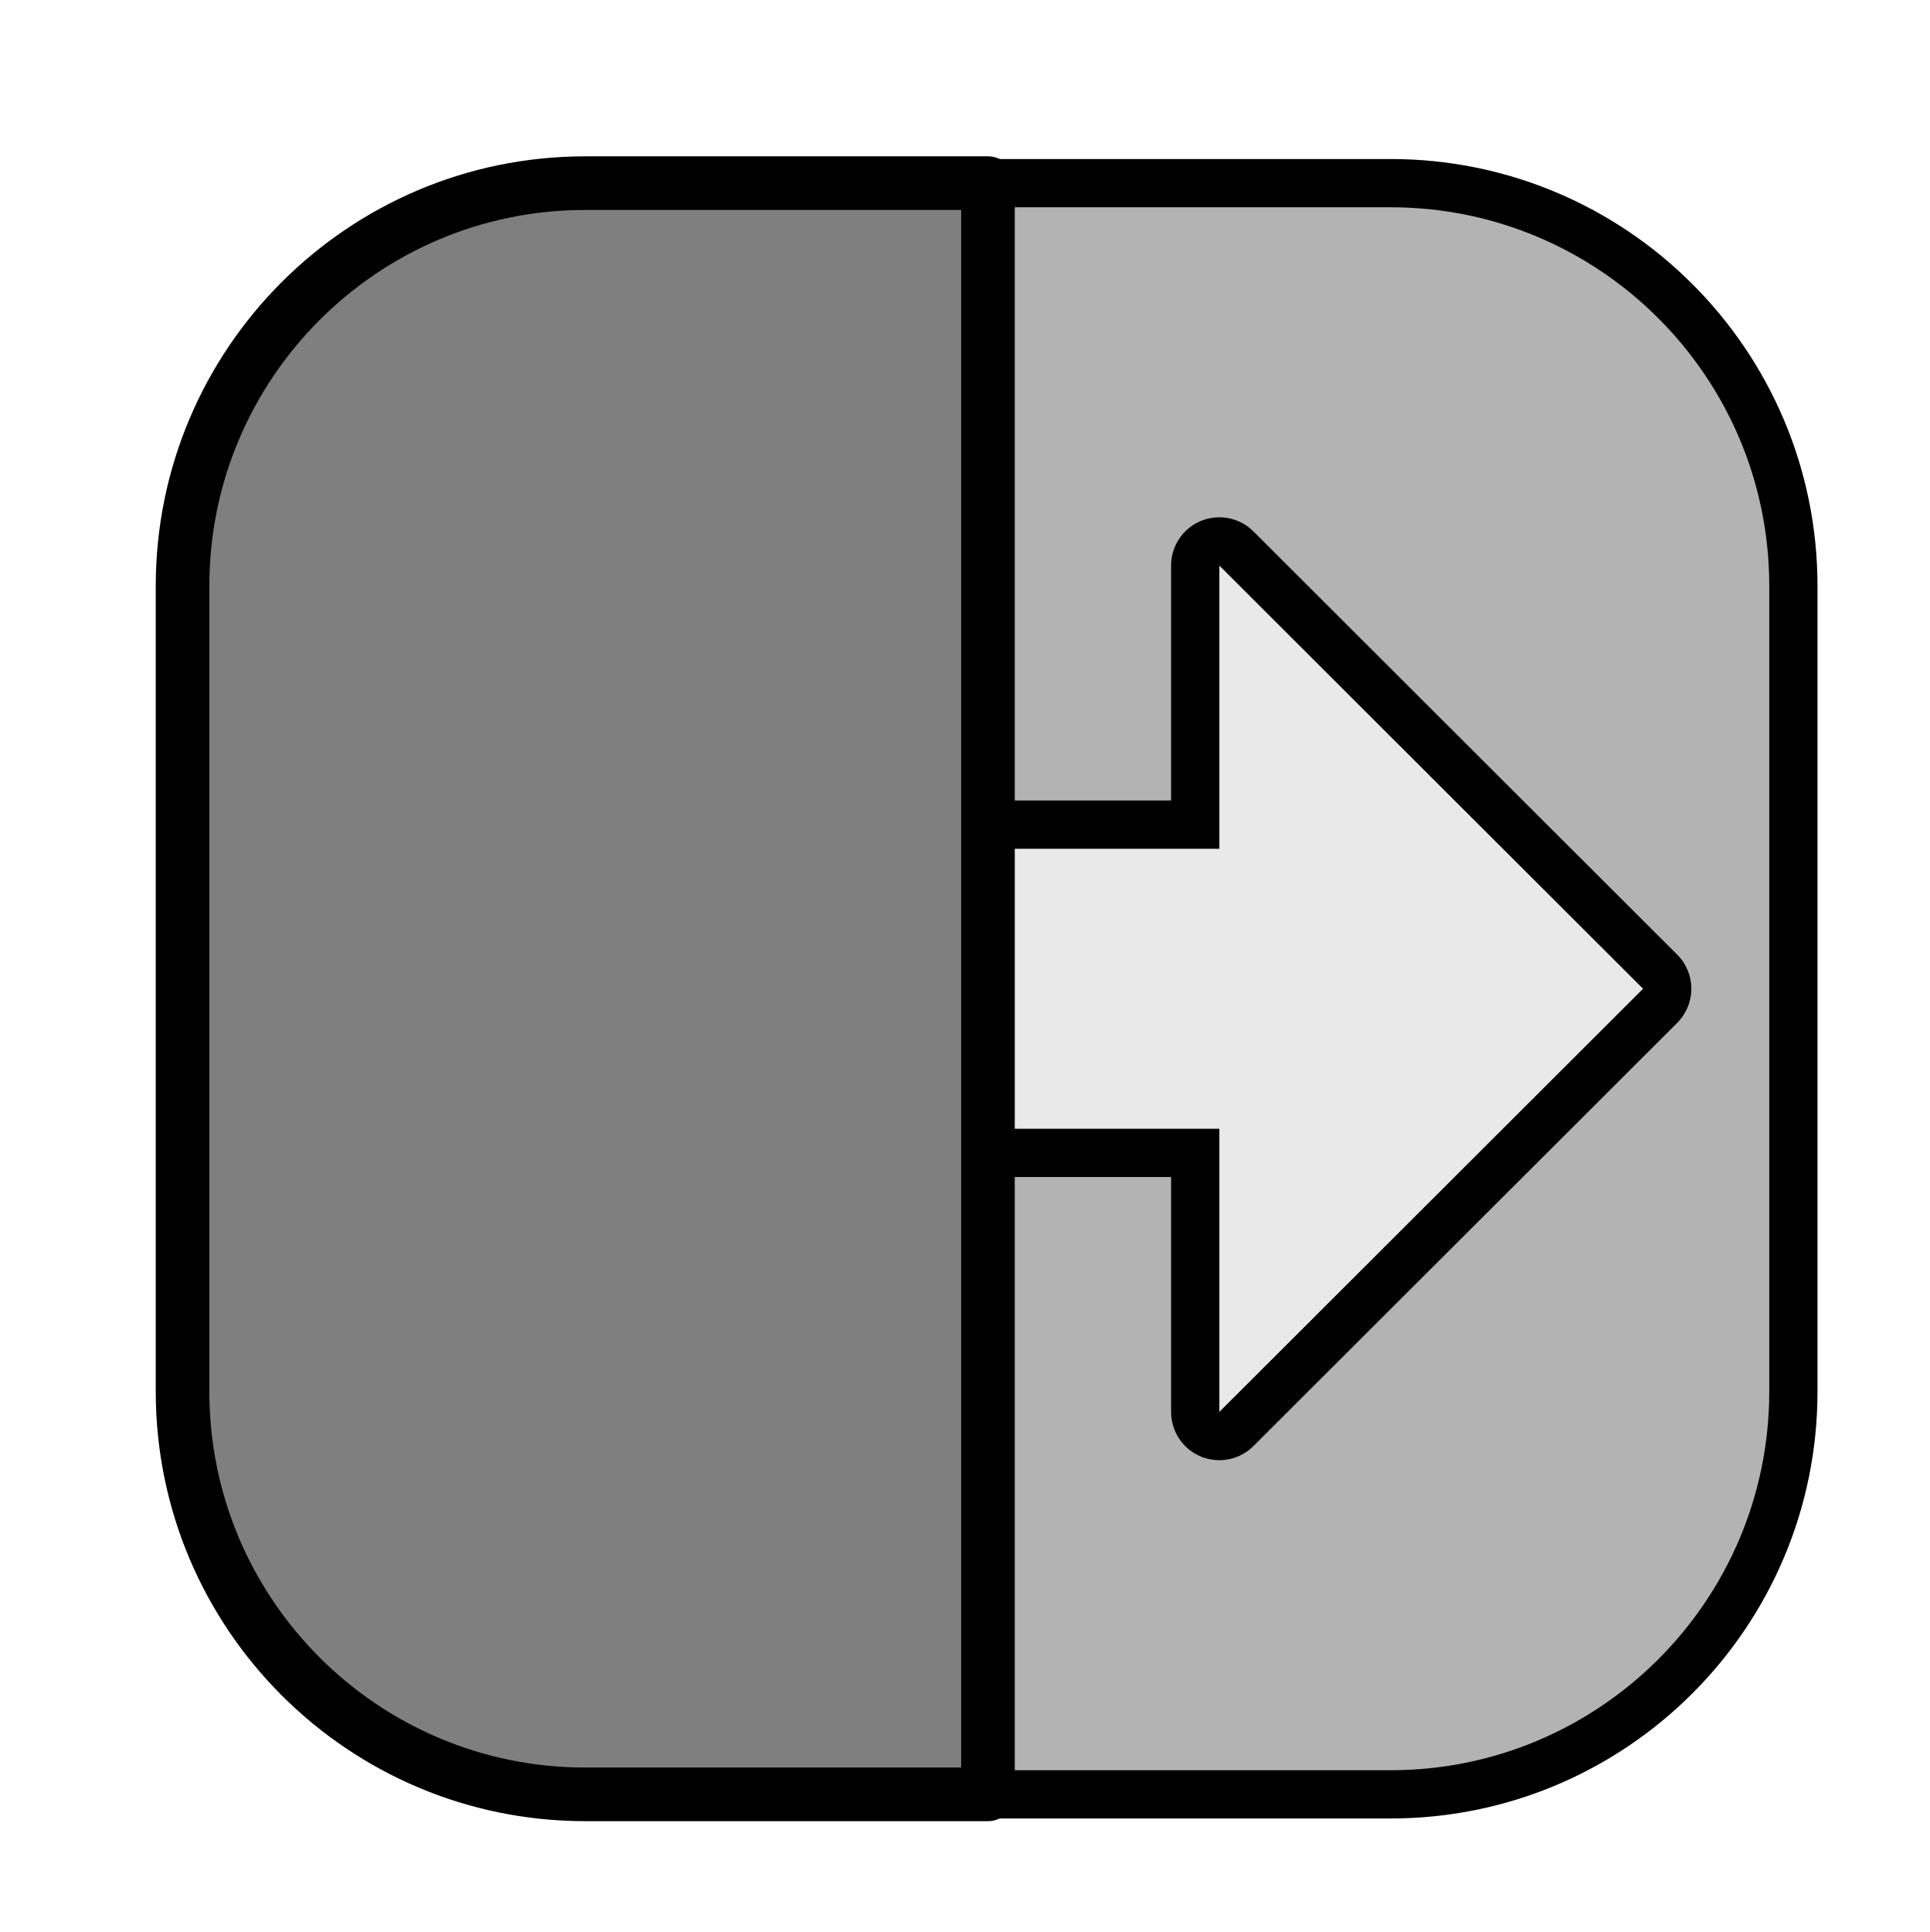
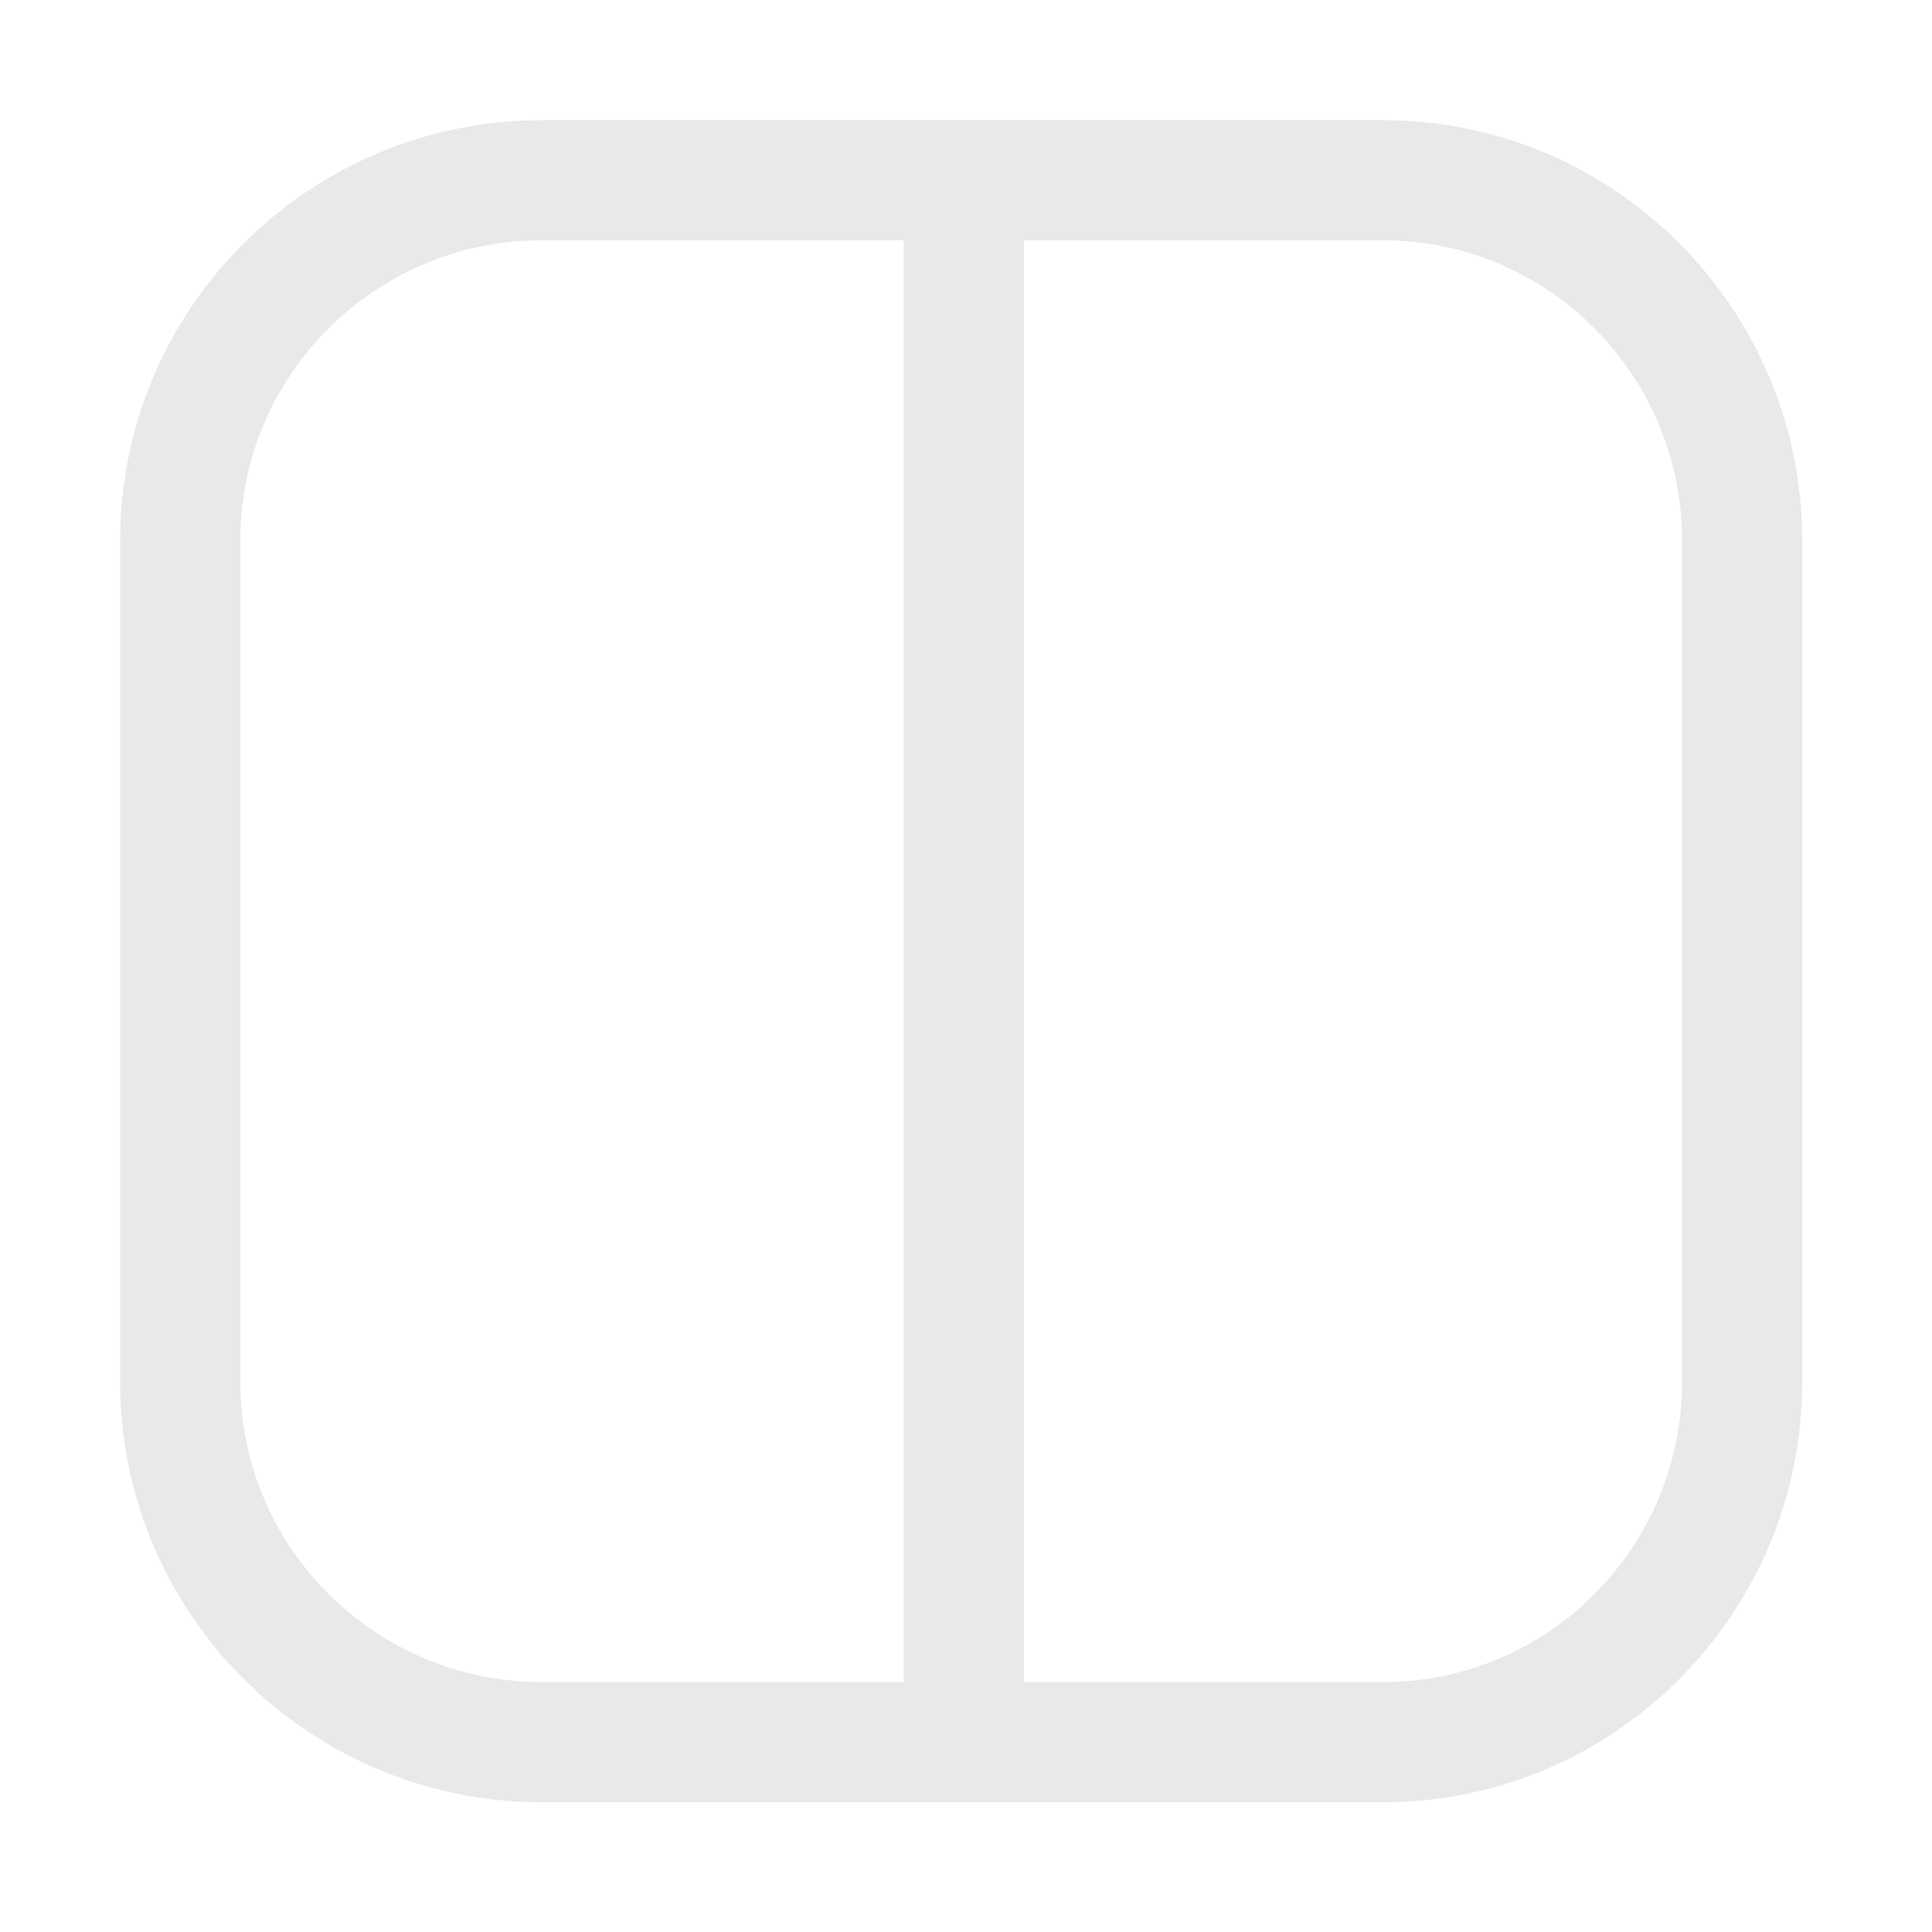
- <svg xmlns="http://www.w3.org/2000/svg" width="100%" height="100%" viewBox="0 0 1000 1001" version="1.1" xml:space="preserve" style="fill-rule:evenodd;clip-rule:evenodd;stroke-linecap:round;stroke-linejoin:round;stroke-miterlimit:1.5;">
-   <g transform="matrix(1,0,0,1,0,-4754)">
-     <g id="split" transform="matrix(1,0,0,1,-37955,4754.286)">
-       <rect x="37955" y="0" width="1000" height="1000" style="fill:none;" />
-       <g transform="matrix(-1,-0,0,-1,38979,1024)">
-         <path d="M512,929.396L303.302,929.396C188.118,929.396 94.604,835.882 94.604,720.698L94.604,303.302C94.604,188.118 188.118,94.604 303.302,94.604L512,94.604L512,929.396Z" style="fill:rgb(179,179,179);stroke:black;stroke-width:25px;" />
-       </g>
-       <g transform="matrix(1.353362,0,0,1.717613,37671.34,-503.8786)">
-         <path d="M676.511,549.208L676.511,463.79L838.782,591.448L676.511,719.106L676.511,633.688L512,633.688L512,549.208L676.511,549.208Z" style="fill:rgb(233,233,233);" />
-         <path d="M658.038,534.653L658.038,463.79C658.038,457.905 662.536,452.599 669.435,450.345C676.334,448.091 684.277,449.332 689.563,453.49L851.834,581.148C855.304,583.878 857.254,587.584 857.254,591.448C857.254,595.312 855.304,599.018 851.834,601.748L689.563,729.406C684.277,733.564 676.334,734.805 669.435,732.551C662.536,730.297 658.038,724.991 658.038,719.106L658.038,648.243L512,648.243C501.798,648.243 493.527,641.726 493.527,633.688L493.527,549.208C493.527,541.17 501.798,534.653 512,534.653L658.038,534.653ZM676.511,549.208L512,549.208L512,633.688L676.511,633.688L676.511,719.106L838.782,591.448L676.511,463.79L676.511,549.208Z" />
-       </g>
-       <g transform="matrix(1,0,0,1,37955,0)">
-         <path d="M512,929.396L303.302,929.396C188.118,929.396 94.604,835.882 94.604,720.698L94.604,303.302C94.604,188.118 188.118,94.604 303.302,94.604L512,94.604L512,929.396Z" style="fill:rgb(127,127,127);stroke:black;stroke-width:27.78px;" />
-       </g>
-     </g>
+ <svg xmlns="http://www.w3.org/2000/svg" width="100%" height="100%" viewBox="0 0 67 67" version="1.1" xml:space="preserve" style="fill-rule:evenodd;clip-rule:evenodd;stroke-linejoin:bevel;stroke-miterlimit:1;">
+   <rect id="split" x="0" y="0" width="66.667" height="66.667" style="fill:none;" />
+   <g>
+     <path d="M47.961,62.5l-29.167,0c-8.073,0 -14.628,-6.535 -14.628,-14.583l0,-29.167c0,-8.049 6.555,-14.583 14.628,-14.583l29.167,-0c8.024,0 14.539,6.535 14.539,14.583l0,29.167c0,8.049 -6.515,14.583 -14.539,14.583Zm0,-4.167c5.728,-0 10.372,-4.671 10.372,-10.417l0,-29.167c0,-5.746 -4.644,-10.417 -10.372,-10.417l-29.167,0c-5.77,0 -10.461,4.664 -10.461,10.417l0,29.167c0,5.753 4.691,10.417 10.461,10.417l29.167,-0Z" style="fill:#e9e9e9;" />
+     <path d="M33.423,4.167l0,58.333" style="fill:none;stroke:#e9e9e9;stroke-width:4.17px;" />
  </g>
</svg>
